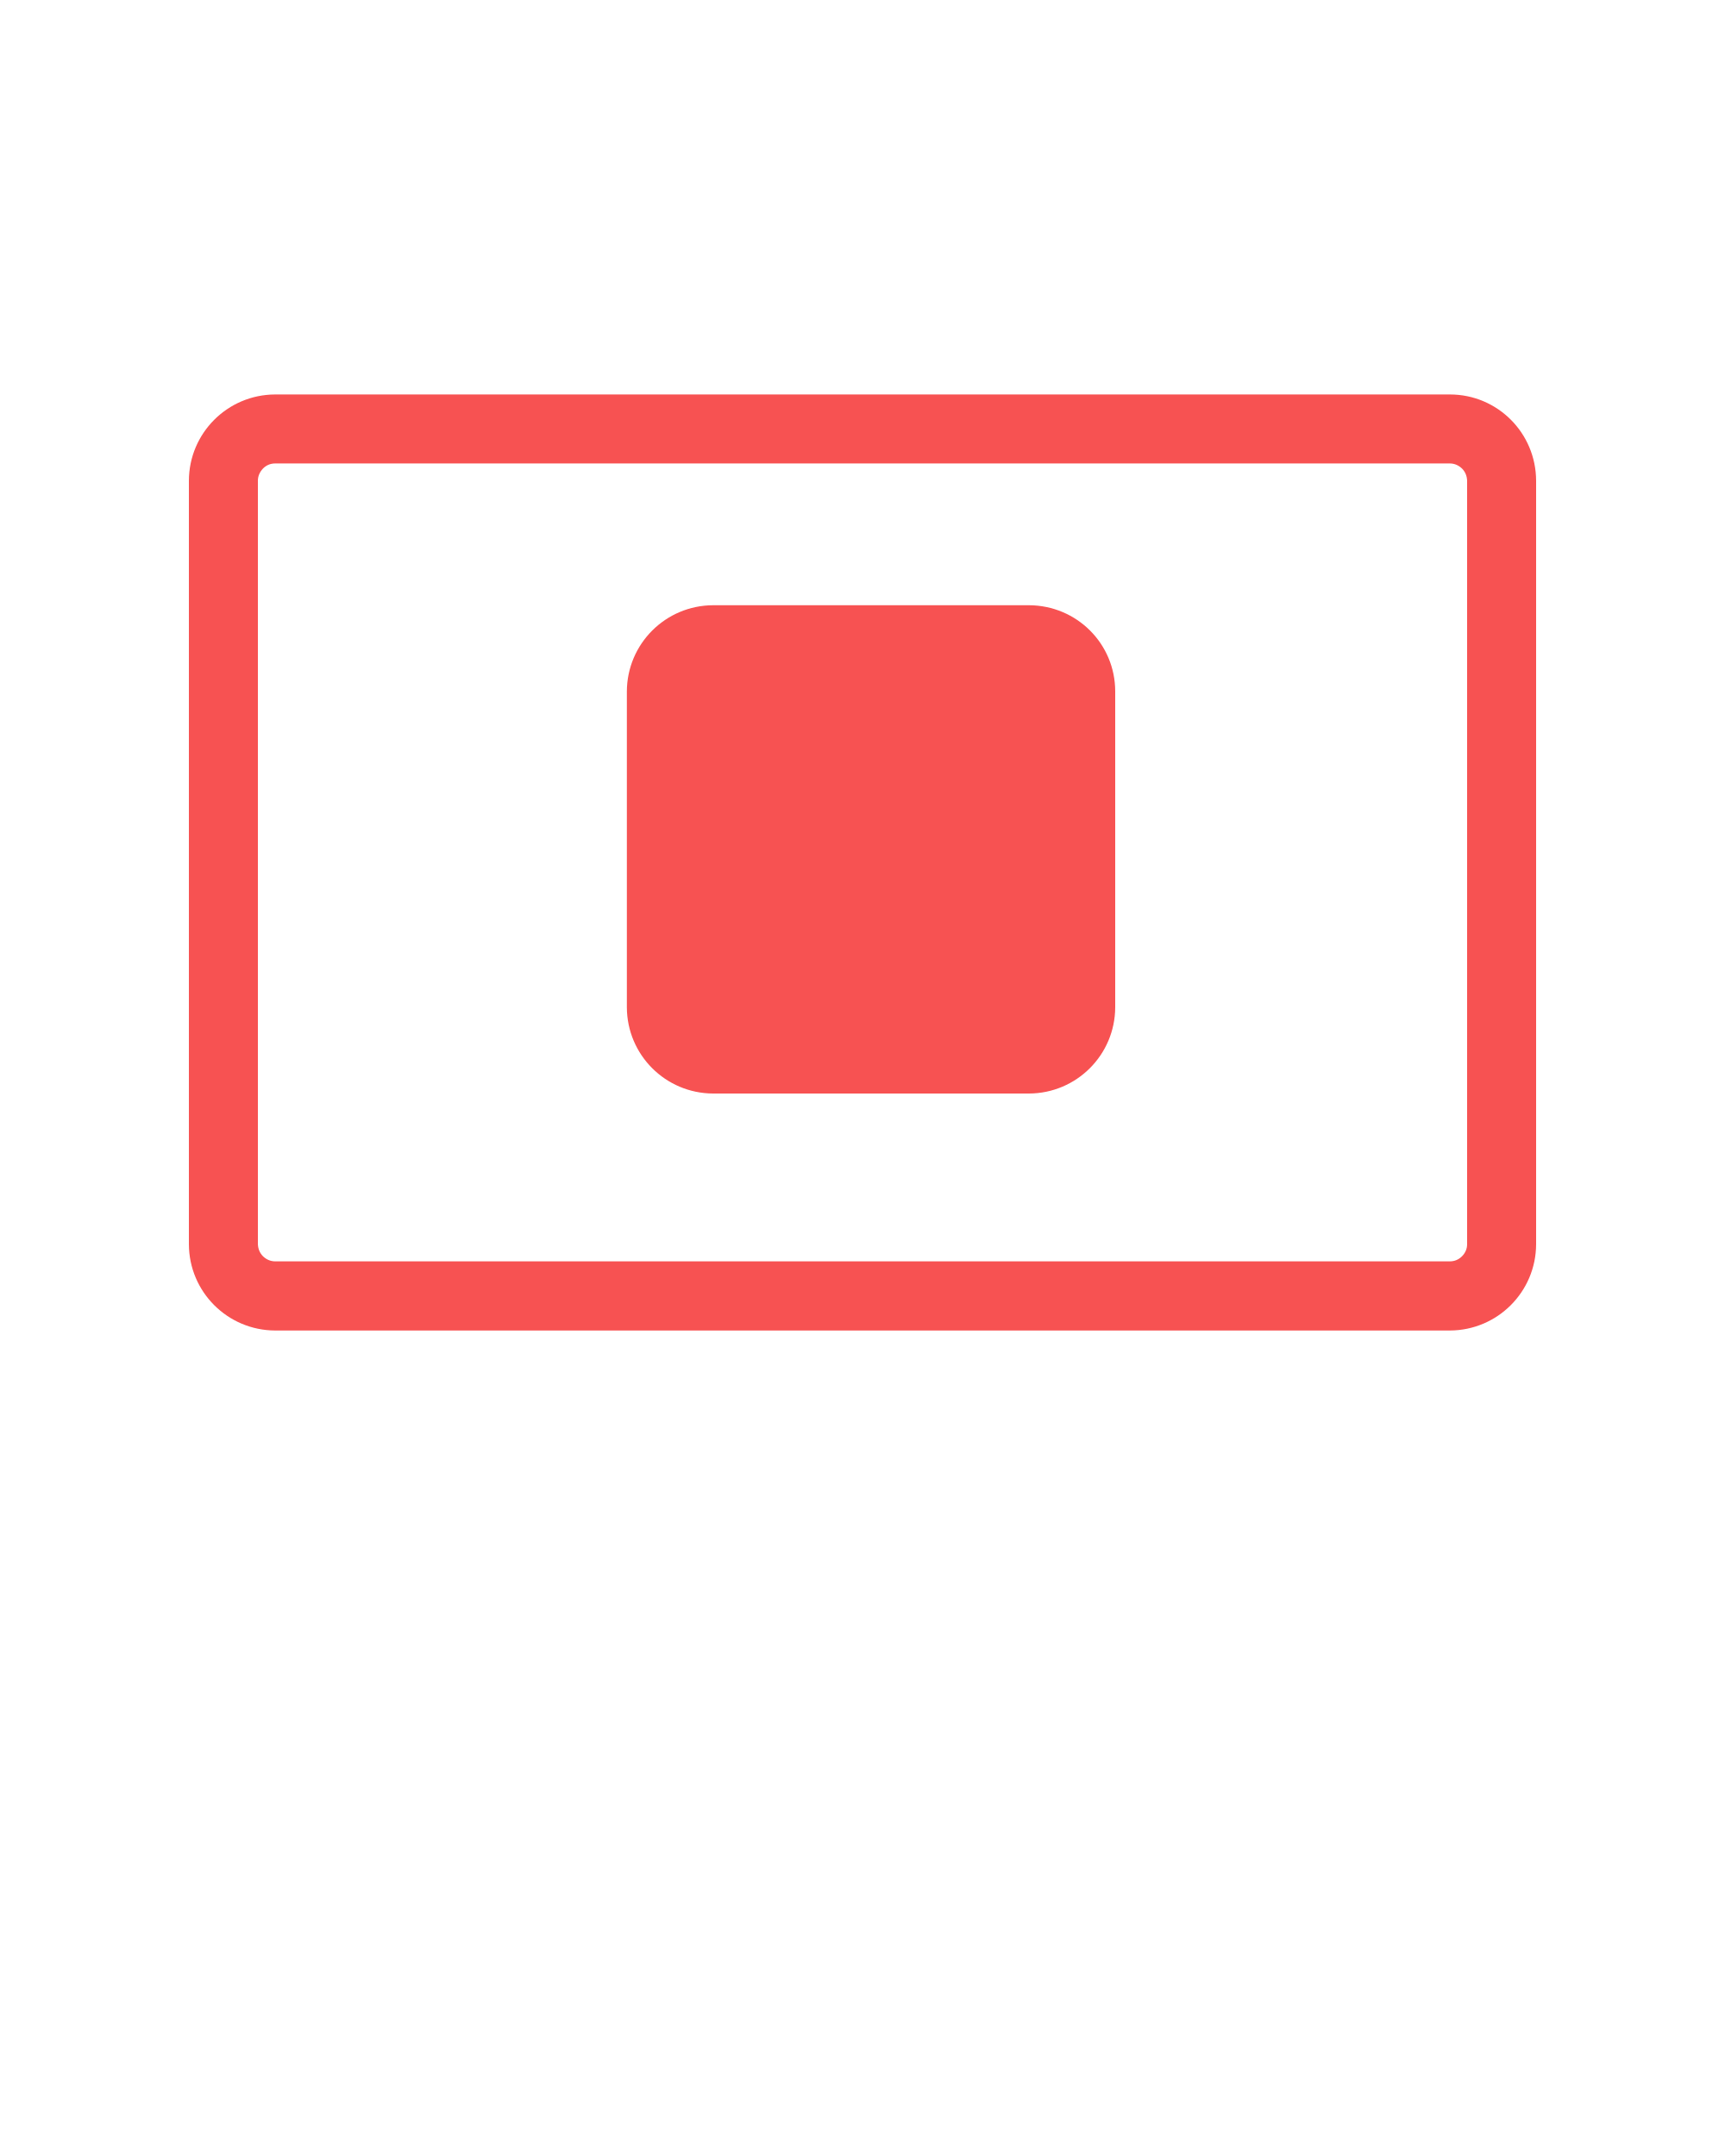
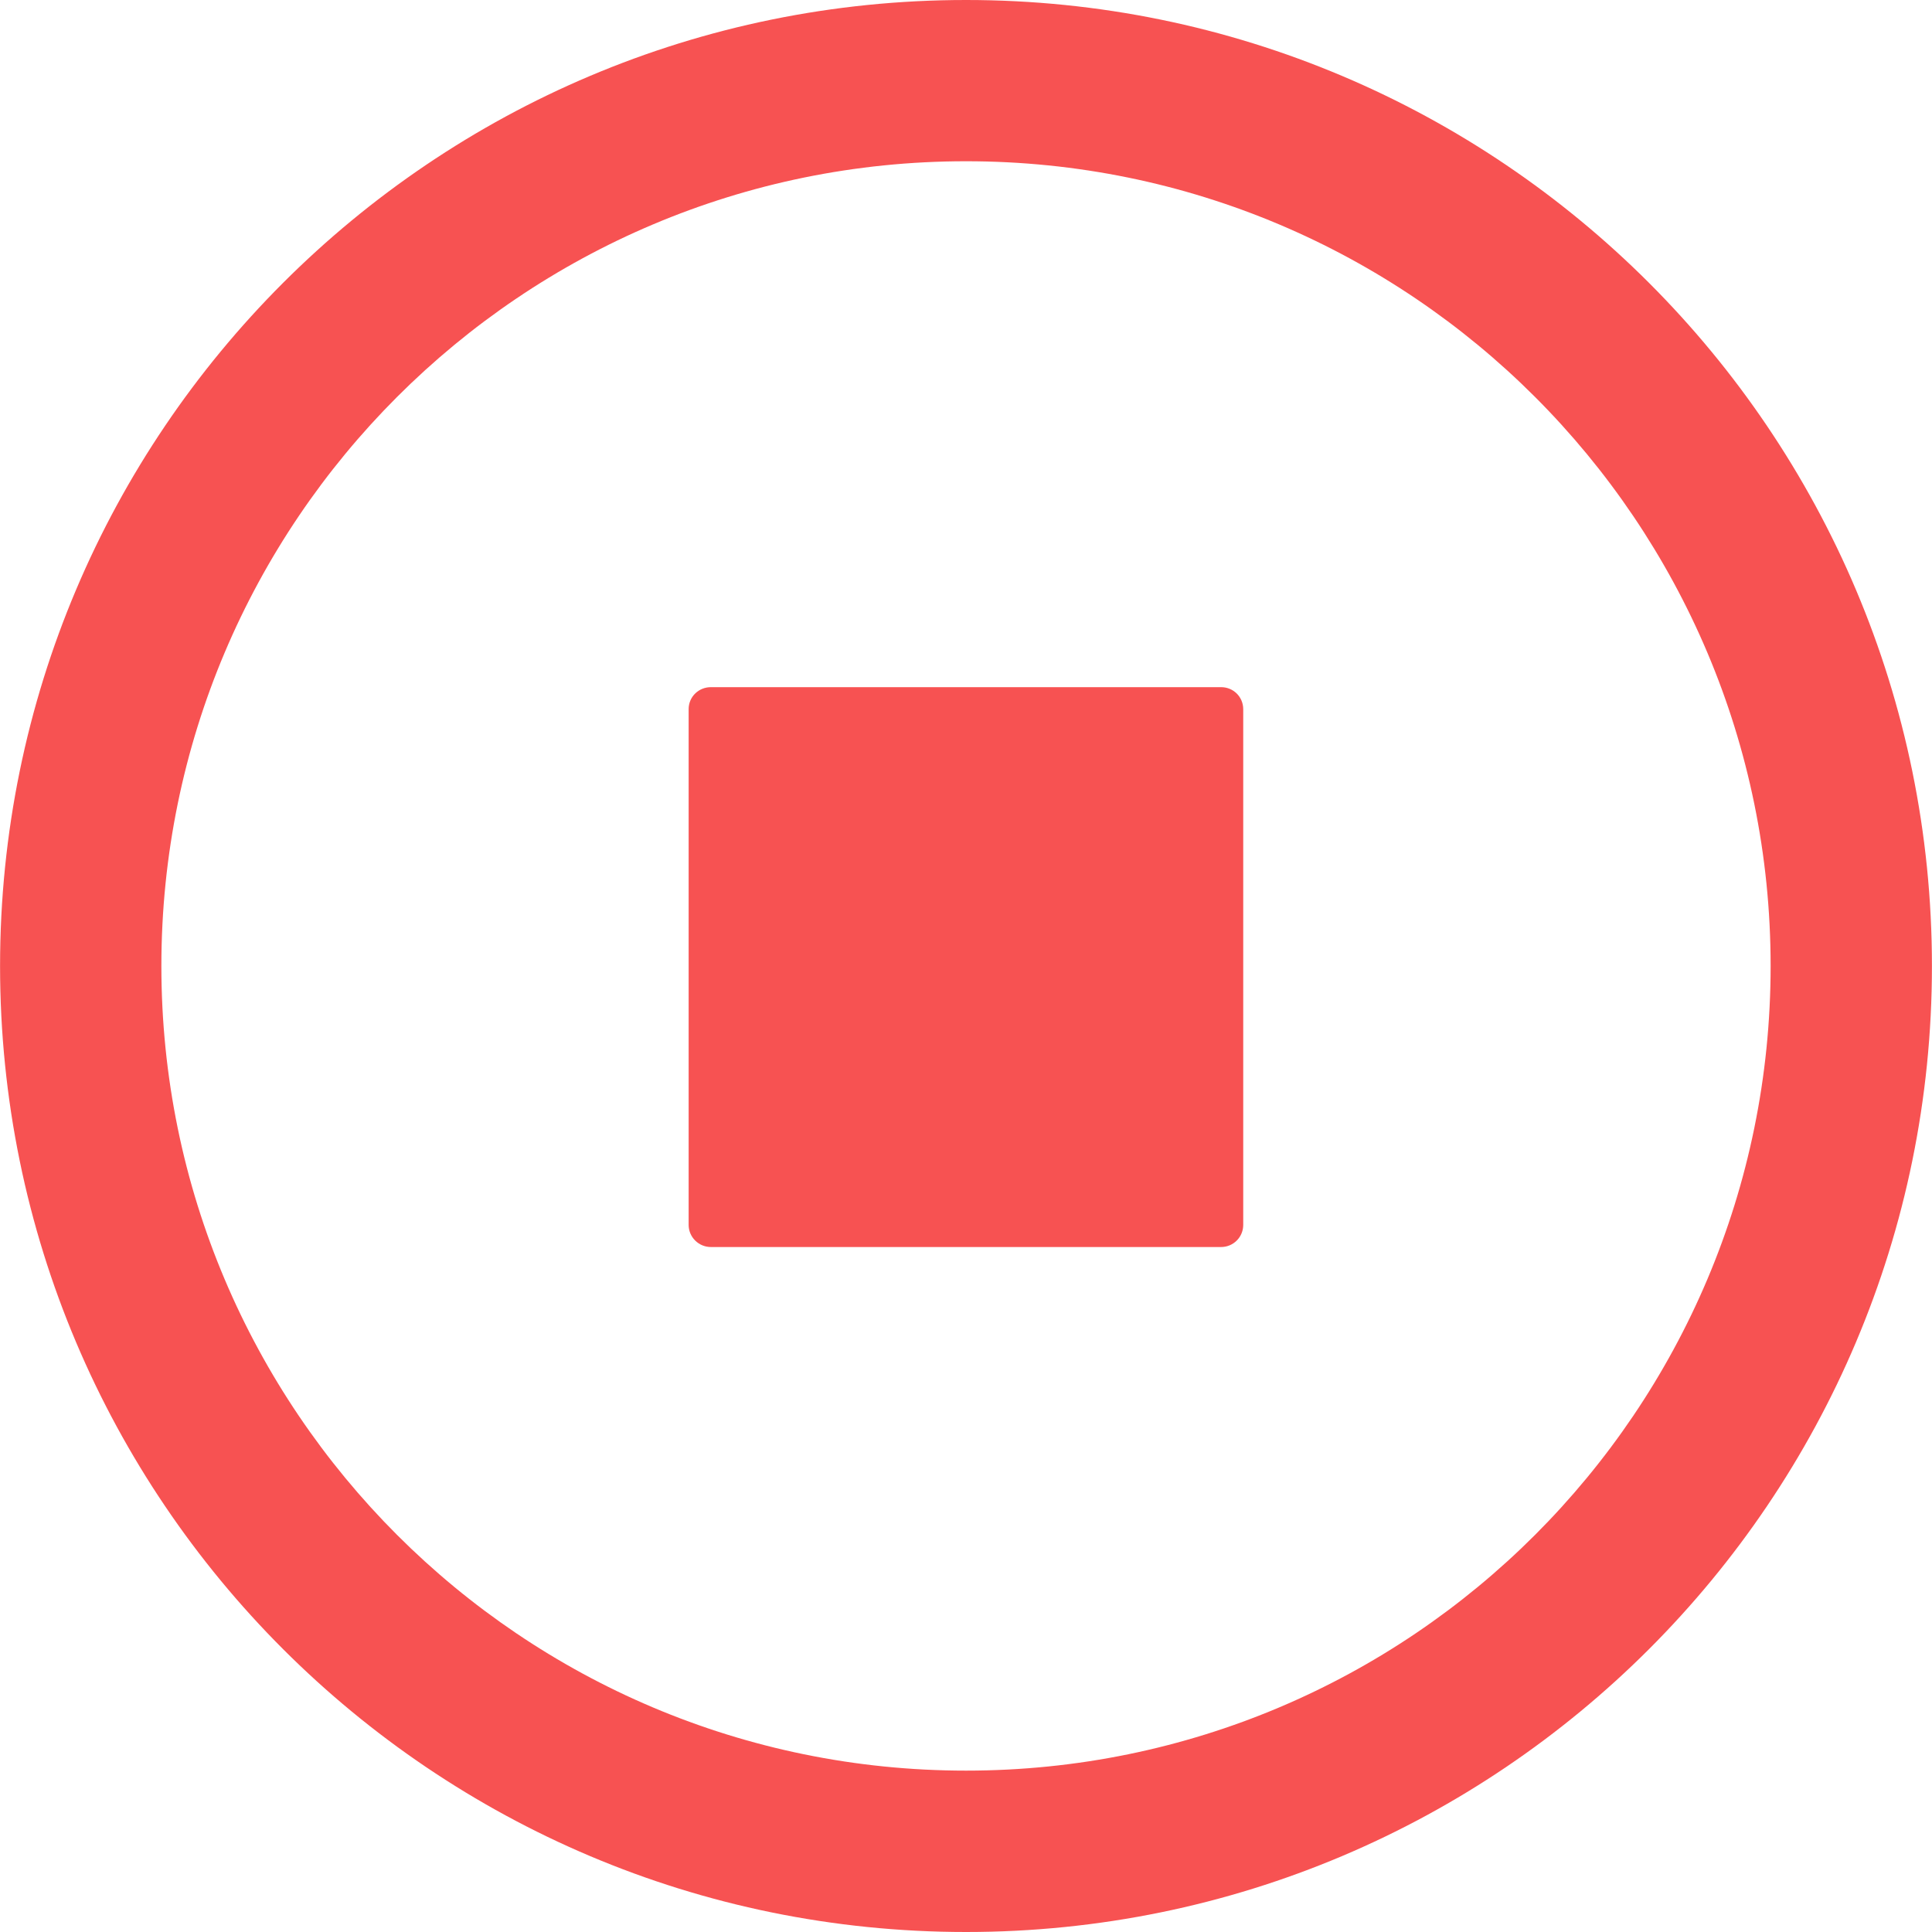
- <svg xmlns="http://www.w3.org/2000/svg" version="1.1" viewBox="0 0 256 320" x="0px" y="200spx">
-   <path d="M215.168 58.547h-174.336c-7.066 0.026-12.774 5.735-12.8 12.8v113.331c0.026 7.065 5.735 12.774 12.8 12.8h174.336c7.065-0.025 12.774-5.734 12.8-12.8v-113.331c-0.025-7.091-5.734-12.8-12.8-12.8zM216.96 186.47c-0.487 0.487-1.101 0.743-1.792 0.743h-174.336c-0.691 0-1.306-0.281-1.792-0.743-0.486-0.487-0.742-1.101-0.768-1.817v-113.305c0-0.691 0.282-1.305 0.768-1.817 0.486-0.487 1.101-0.743 1.792-0.743h174.336c0.691 0 1.305 0.281 1.792 0.743 0.487 0.487 0.743 1.101 0.768 1.817v113.331c0 0.691-0.281 1.305-0.768 1.792z" fill="#f75252" />
-   <path d="M152.704 89.831h-46.874c-7.066 0.025-12.775 5.734-12.8 12.8v46.873c0.025 7.066 5.734 12.774 12.8 12.8h46.874c7.065-0.025 12.774-5.734 12.8-12.8v-46.874c0-7.091-5.709-12.775-12.8-12.8z" fill="#f75252" />
+ <svg xmlns="http://www.w3.org/2000/svg" version="1.1" id="Capa_1" x="0px" y="0px" viewBox="0 0 30.05 30.05" style="enable-background:new 0 0 30.05 30.05;" xml:space="preserve">
+   <g>
+     <path style="fill:#f75252;" d="M18.993,10.688h-7.936c-0.19,0-0.346,0.149-0.346,0.342v8.022c0,0.189,0.155,0.344,0.346,0.344   h7.936c0.19,0,0.344-0.154,0.344-0.344V11.03C19.336,10.838,19.183,10.688,18.993,10.688z" />
+     <path style="fill:#f75252;" d="M15.026,0C6.729,0,0.001,6.726,0.001,15.025S6.729,30.05,15.026,30.05   c8.298,0,15.023-6.726,15.023-15.025S23.324,0,15.026,0z M15.026,27.54c-6.912,0-12.516-5.604-12.516-12.515   c0-6.914,5.604-12.517,12.516-12.517c6.913,0,12.514,5.603,12.514,12.517C27.54,21.936,21.939,27.54,15.026,27.54z" />
+   </g>
+   <g>
+ </g>
+   <g>
+ </g>
+   <g>
+ </g>
+   <g>
+ </g>
+   <g>
+ </g>
+   <g>
+ </g>
+   <g>
+ </g>
+   <g>
+ </g>
+   <g>
+ </g>
+   <g>
+ </g>
+   <g>
+ </g>
+   <g>
+ </g>
+   <g>
+ </g>
+   <g>
+ </g>
+   <g>
+ </g>
</svg>
